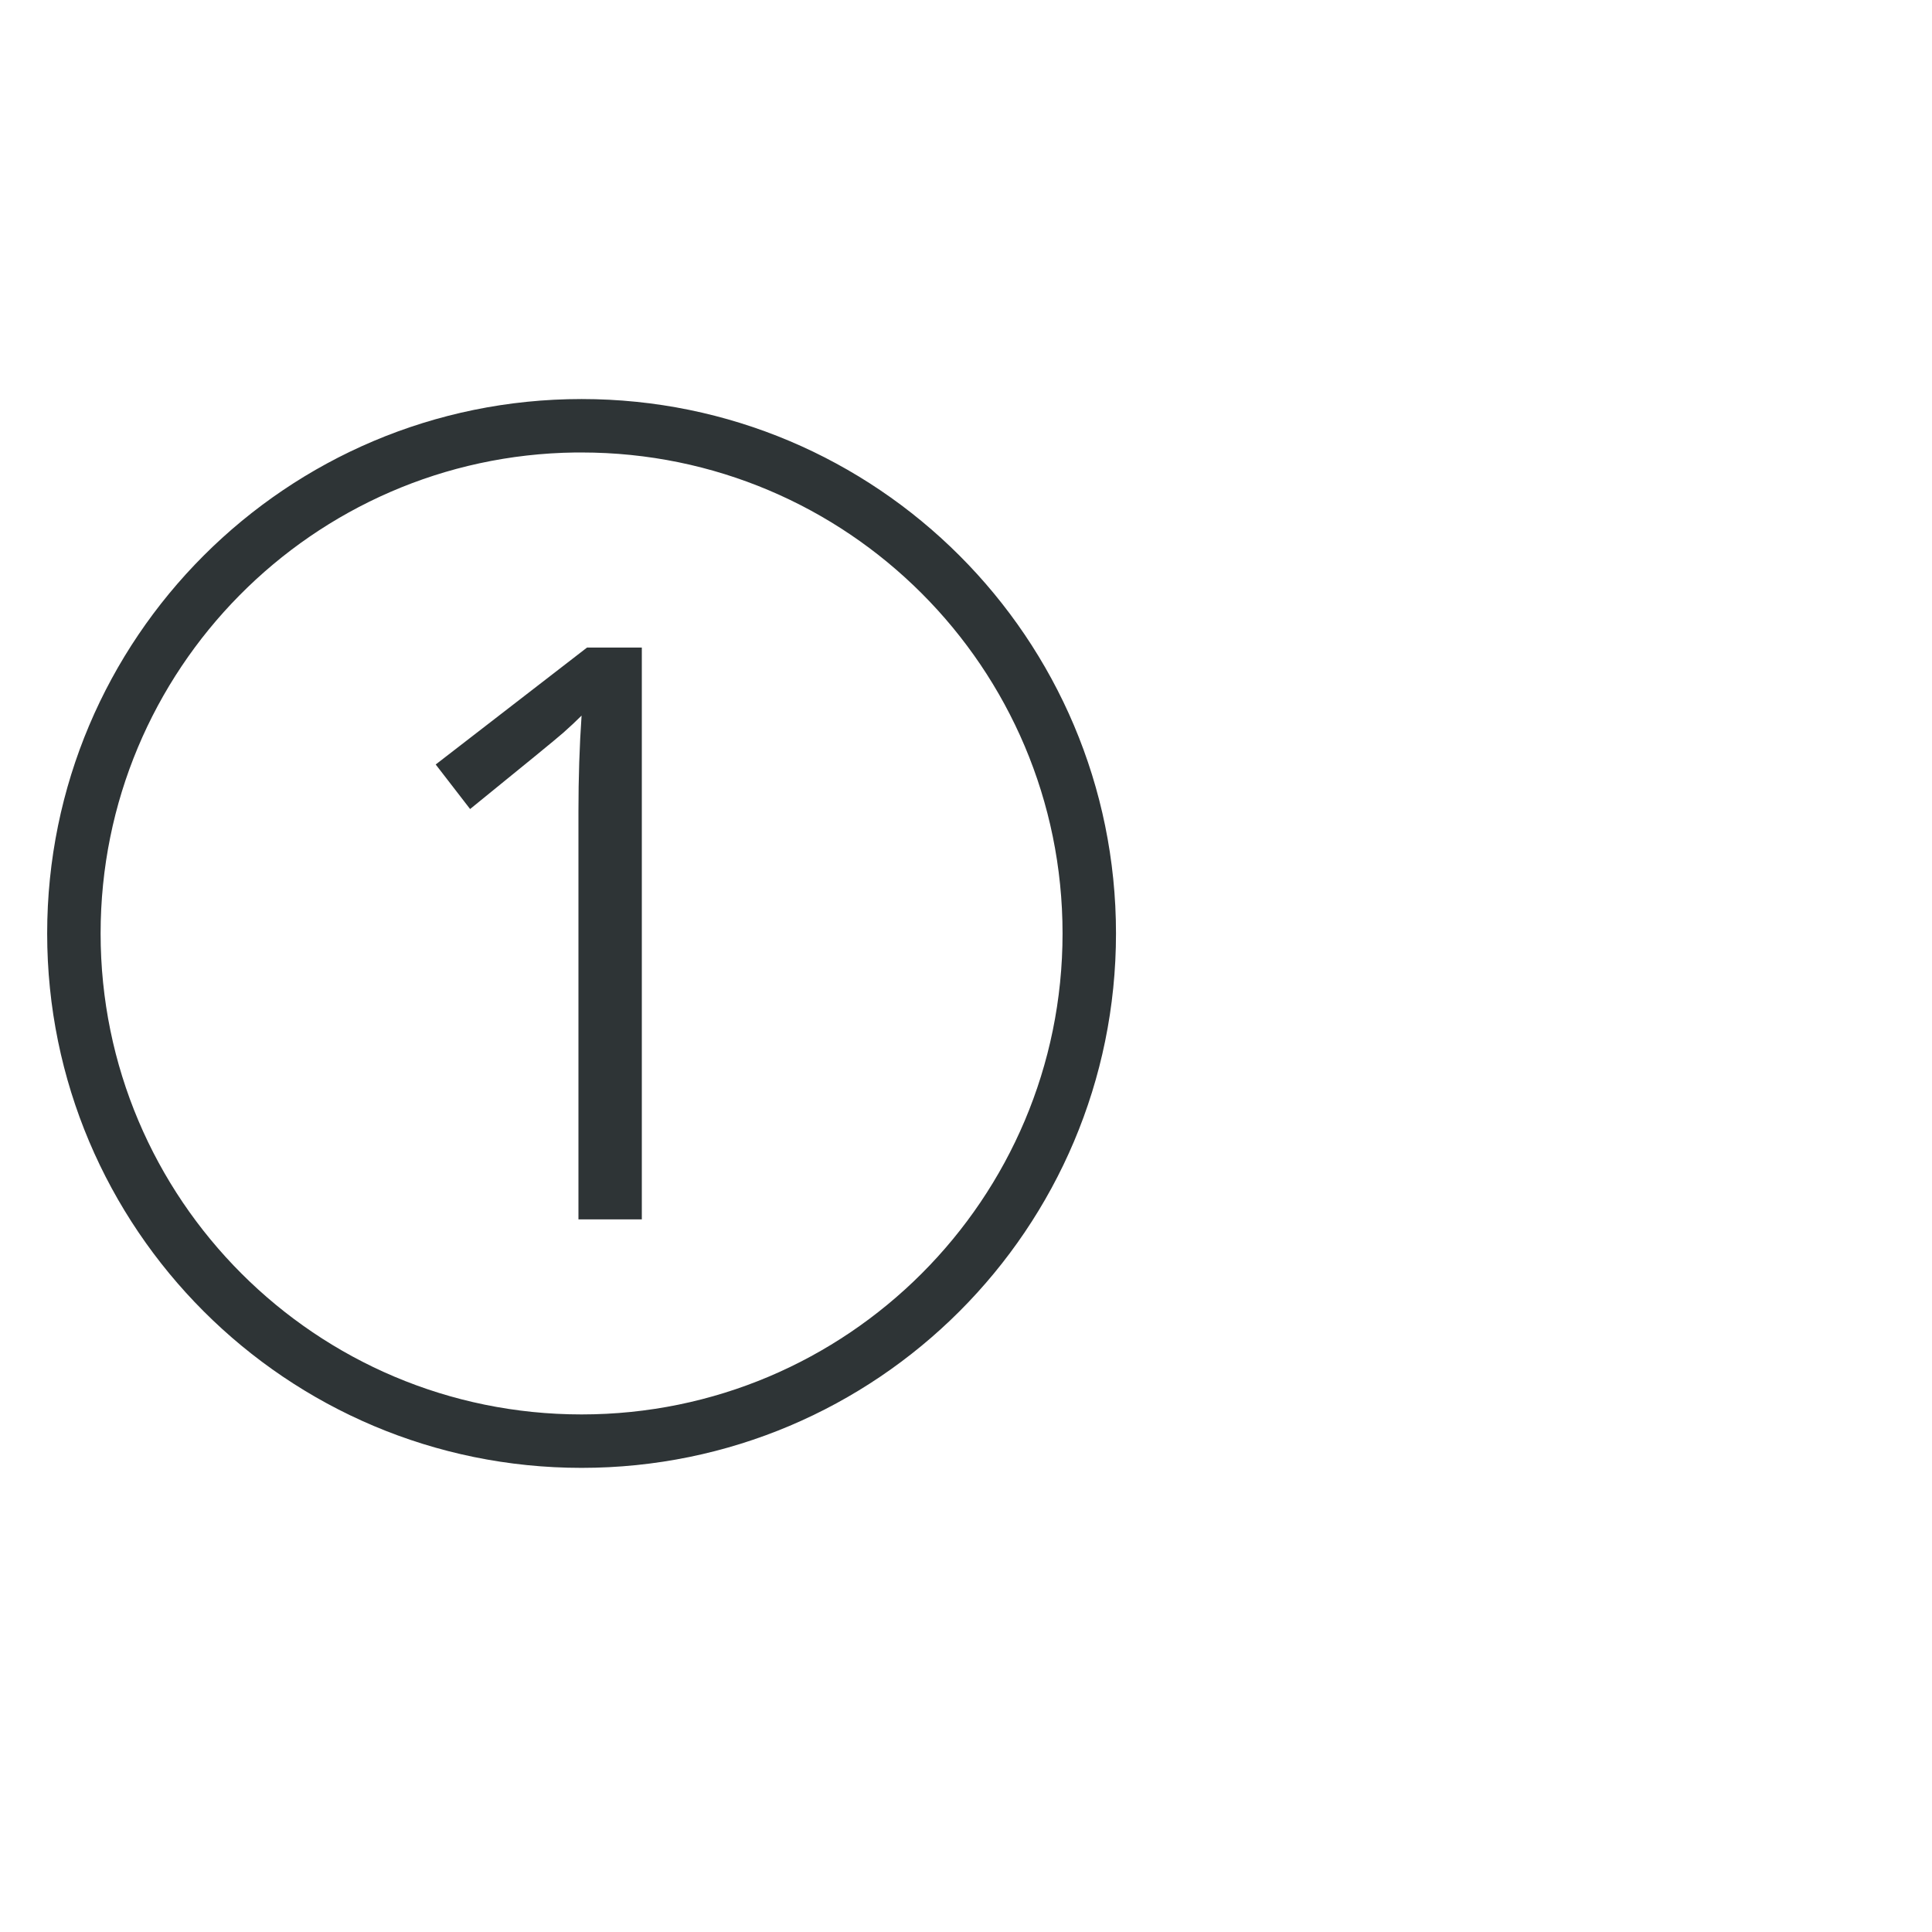
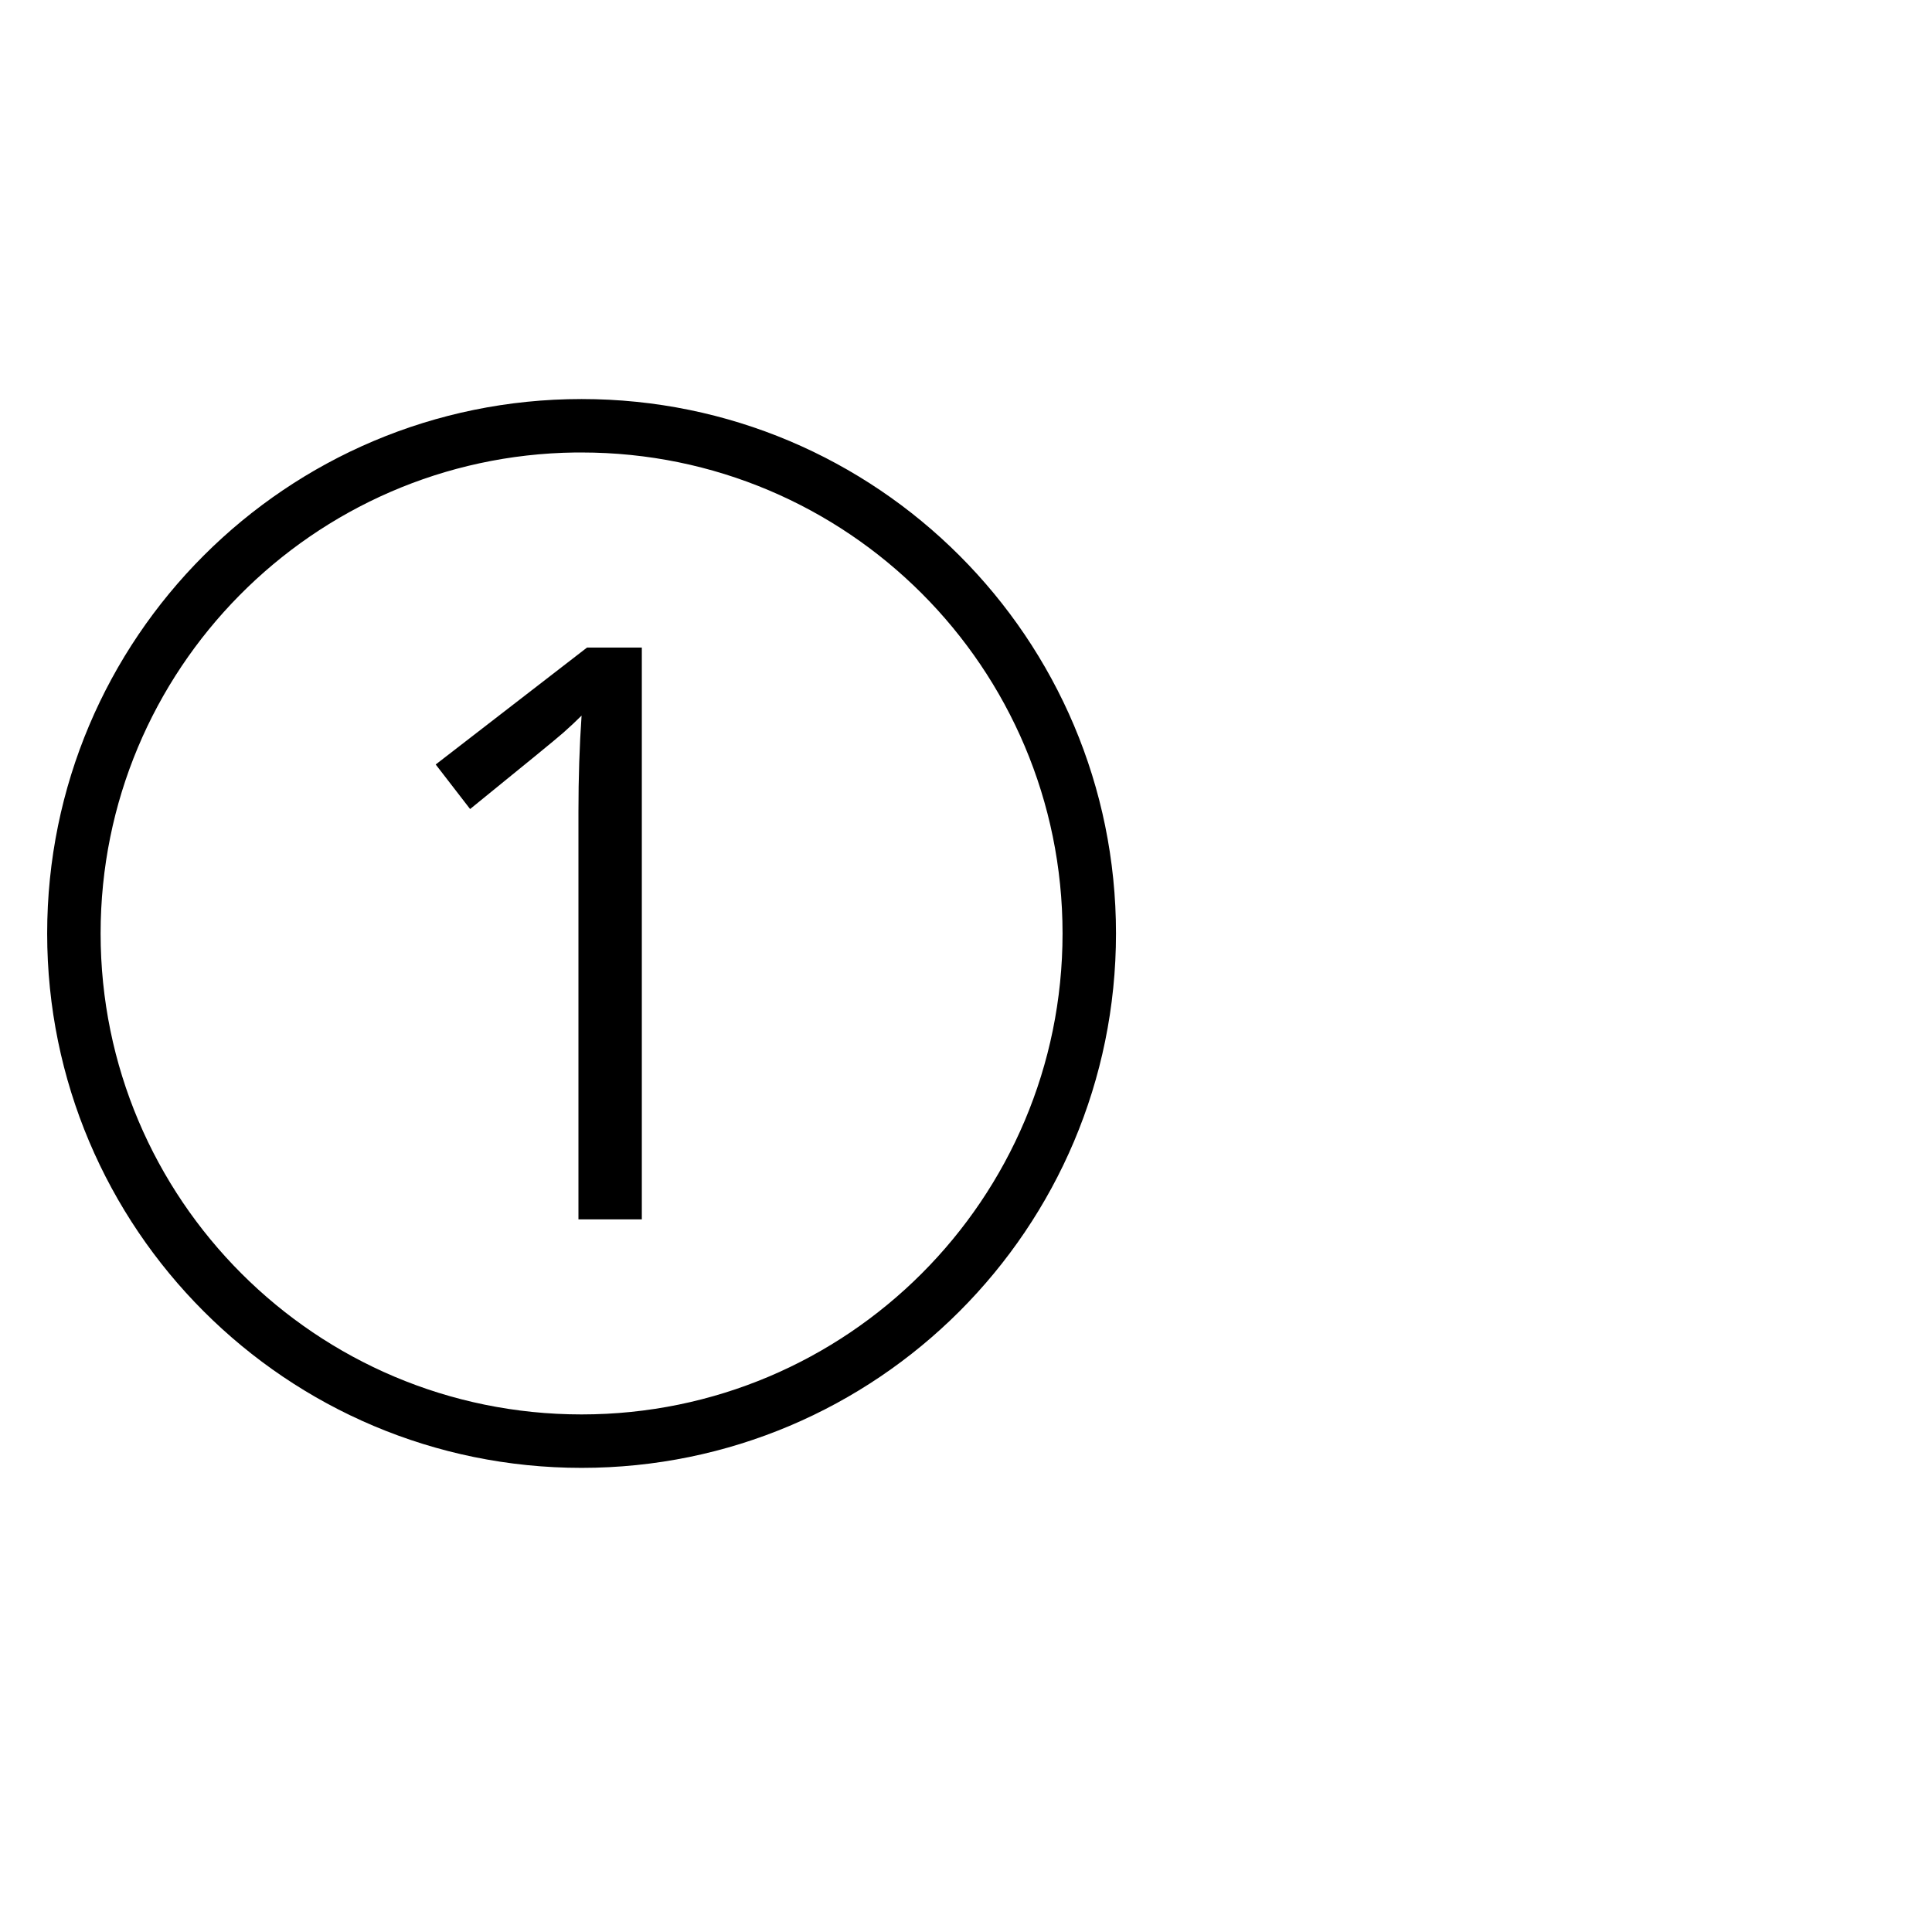
- <svg xmlns="http://www.w3.org/2000/svg" width="2048" height="2048" id="svg3005" version="1.1">
+ <svg xmlns="http://www.w3.org/2000/svg" version="1.1" width="2048" height="2048" id="svg3005">
  <defs id="defs5498" />
-   <g id="layer1" transform="translate(0,1048)">
-     <path style="font-size:40px;font-style:normal;font-variant:normal;font-weight:normal;font-stretch:normal;line-height:125%;letter-spacing:0px;word-spacing:0px;fill:#2e3436;fill-opacity:1;stroke:none;font-family:Open Sans;-inkscape-font-specification:Open Sans" d="M 616.5,-625 C 303.63,-625 50,-371.369 50,-58.5 50,254.369 303.631,508 616.5,508 929.369,508 1183,254.369 1183,-58.5 1183,-371.369 929.369,-625 616.5,-625 z m -6.595,56.65 c 2.193,-0.028 4.394,0 6.595,0 281.582,0 509.85,228.268 509.85,509.85 0,281.582 -228.268,509.85 -509.85,509.85 -281.582,0 -509.85,-228.268 -509.85,-509.85 0,-279.383 224.71,-506.322 503.255,-509.85 z m 12.392,206.773 -160.435,123.966 36.468,47.223 c 58.596,-47.541 91.508,-74.457 98.695,-80.815 7.186,-6.357 13.669,-12.429 19.473,-18.234 -2.211,32.063 -3.32,66.038 -3.319,101.97 l 0,432.045 67.183,0 0,-606.155 -58.066,0 z" id="path3122" />
+   <g transform="translate(0,1048)" id="layer1">
+     <path d="M 616.5,-625 C 303.63,-625 50,-371.369 50,-58.5 50,254.369 303.631,508 616.5,508 929.369,508 1183,254.369 1183,-58.5 1183,-371.369 929.369,-625 616.5,-625 z m -6.595,56.65 c 2.193,-0.028 4.394,0 6.595,0 281.582,0 509.85,228.268 509.85,509.85 0,281.582 -228.268,509.85 -509.85,509.85 -281.582,0 -509.85,-228.268 -509.85,-509.85 0,-279.383 224.71,-506.322 503.255,-509.85 z m 12.392,206.773 -160.435,123.966 36.468,47.223 c 58.596,-47.541 91.508,-74.457 98.695,-80.815 7.186,-6.357 13.669,-12.429 19.473,-18.234 -2.211,32.063 -3.32,66.038 -3.319,101.97 l 0,432.045 67.183,0 0,-606.155 -58.066,0 z" id="path3122" />
  </g>
</svg>
